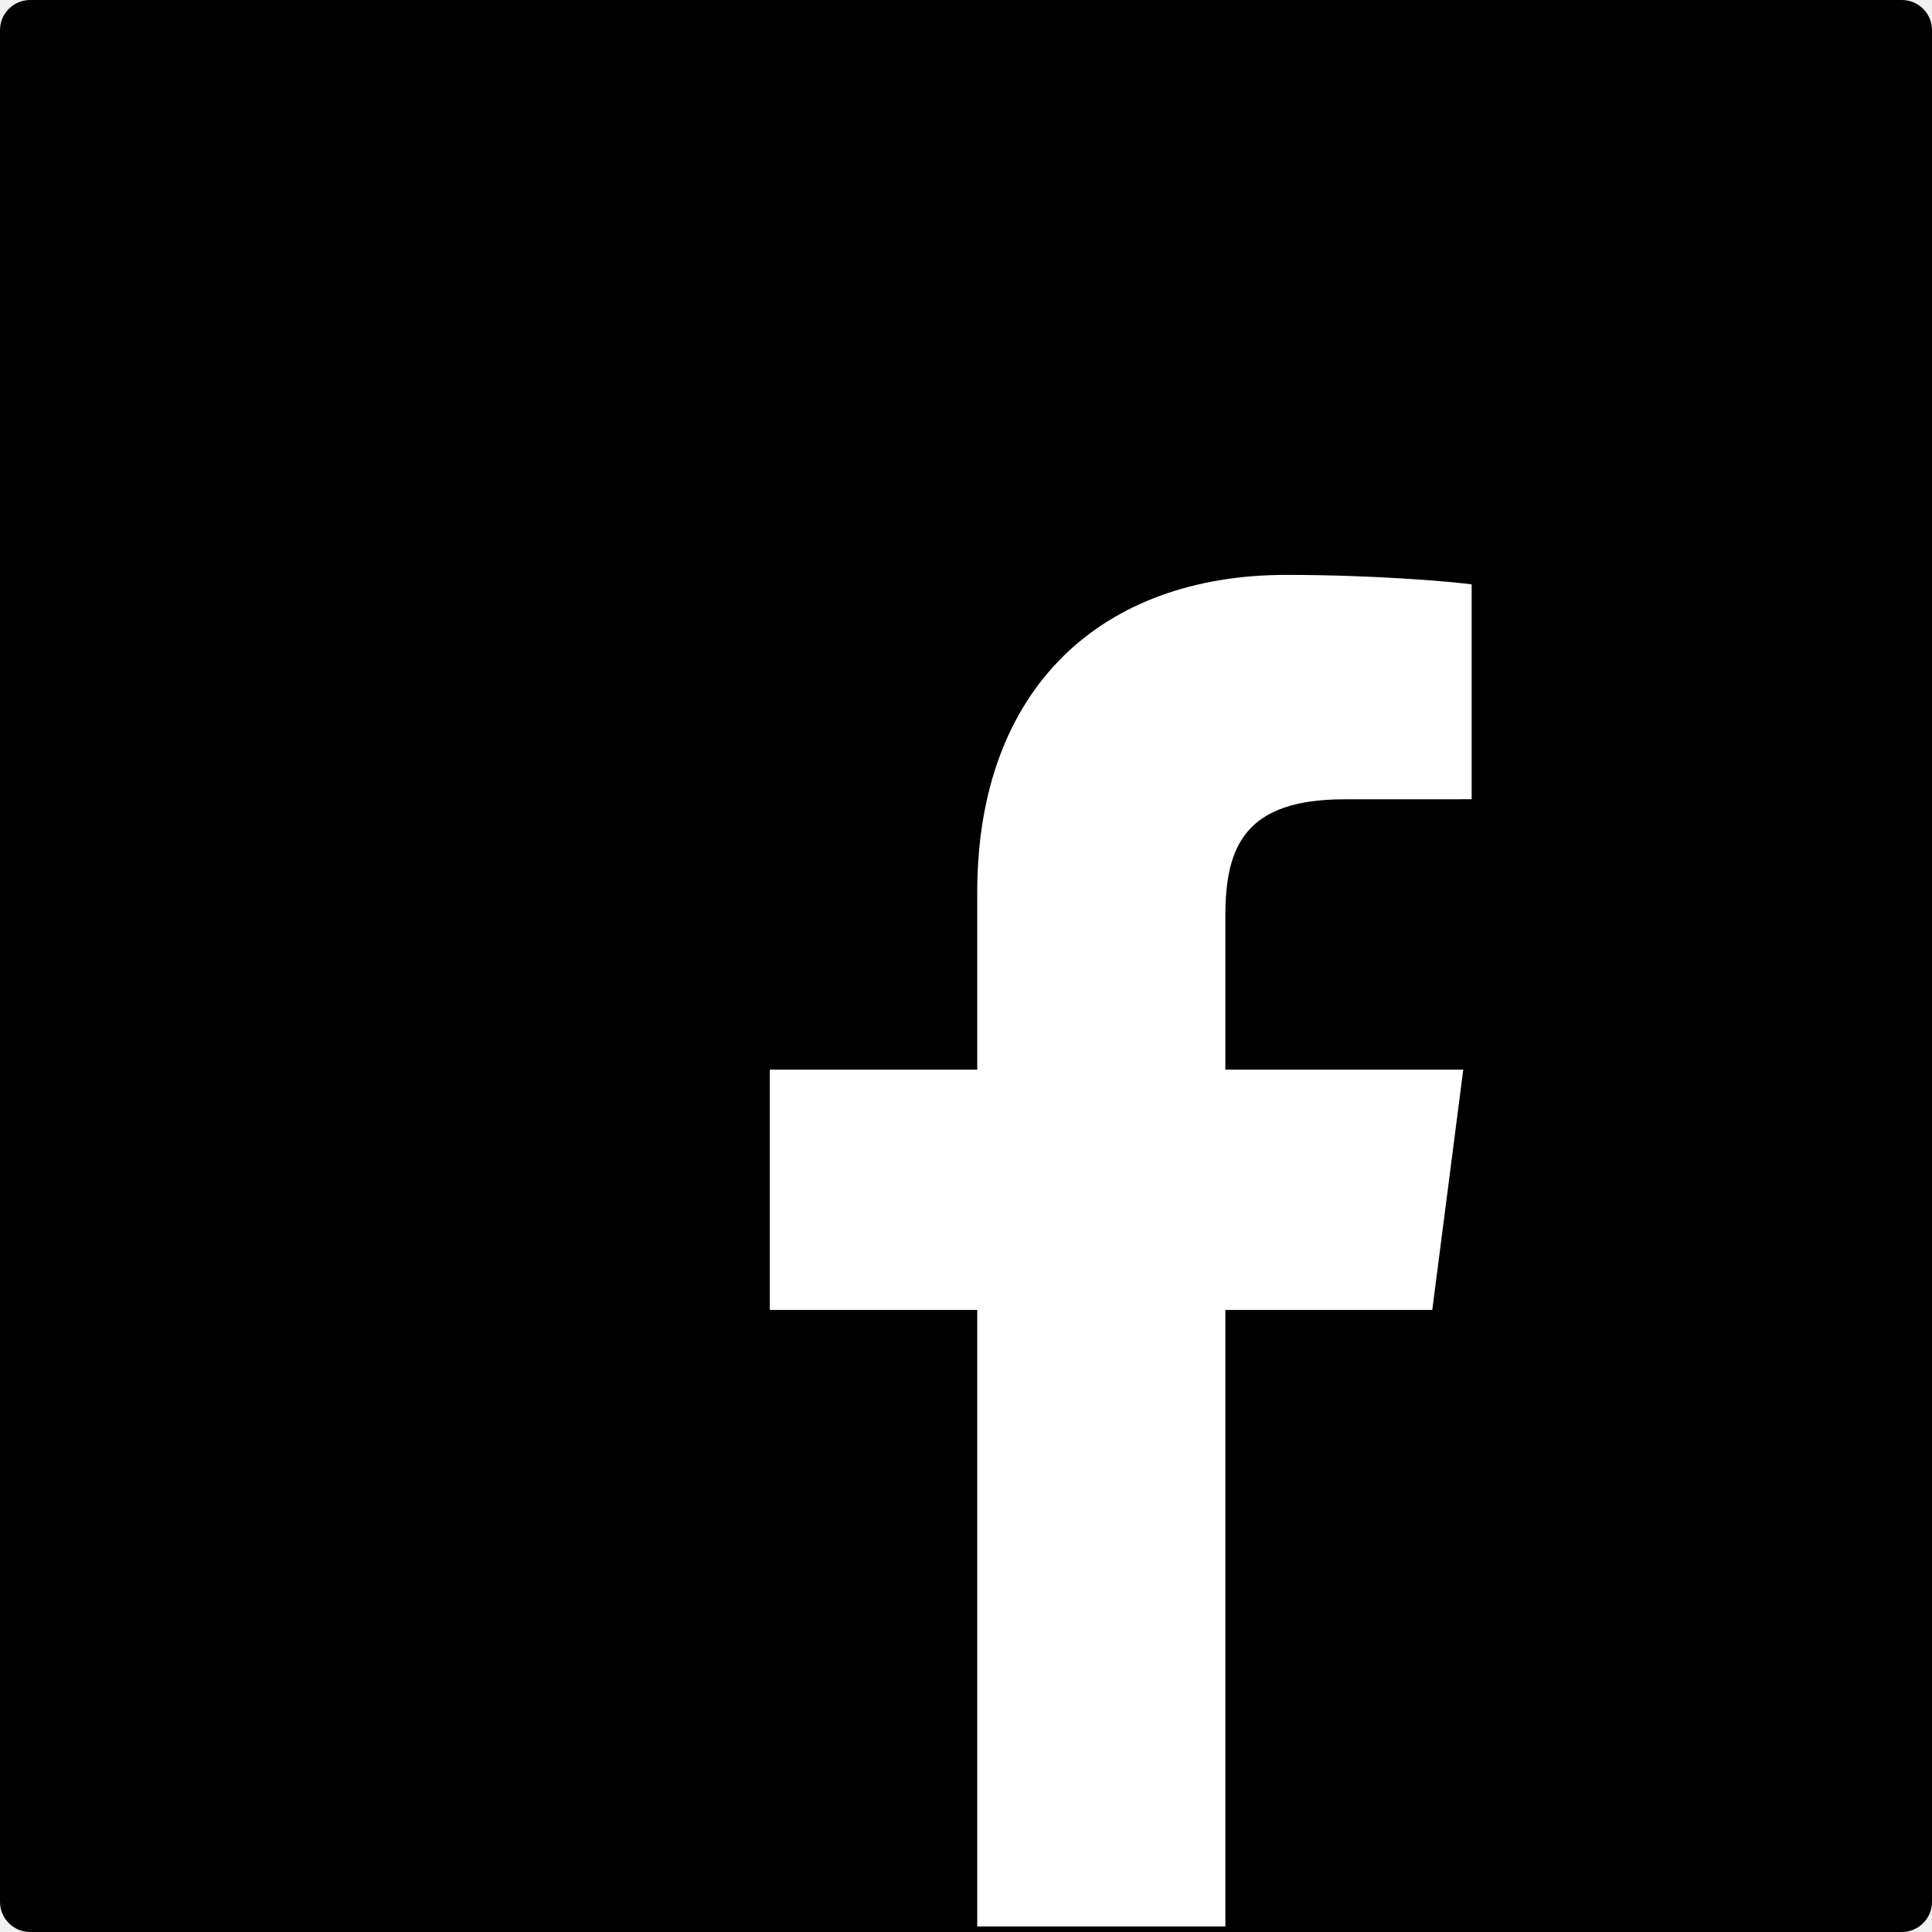
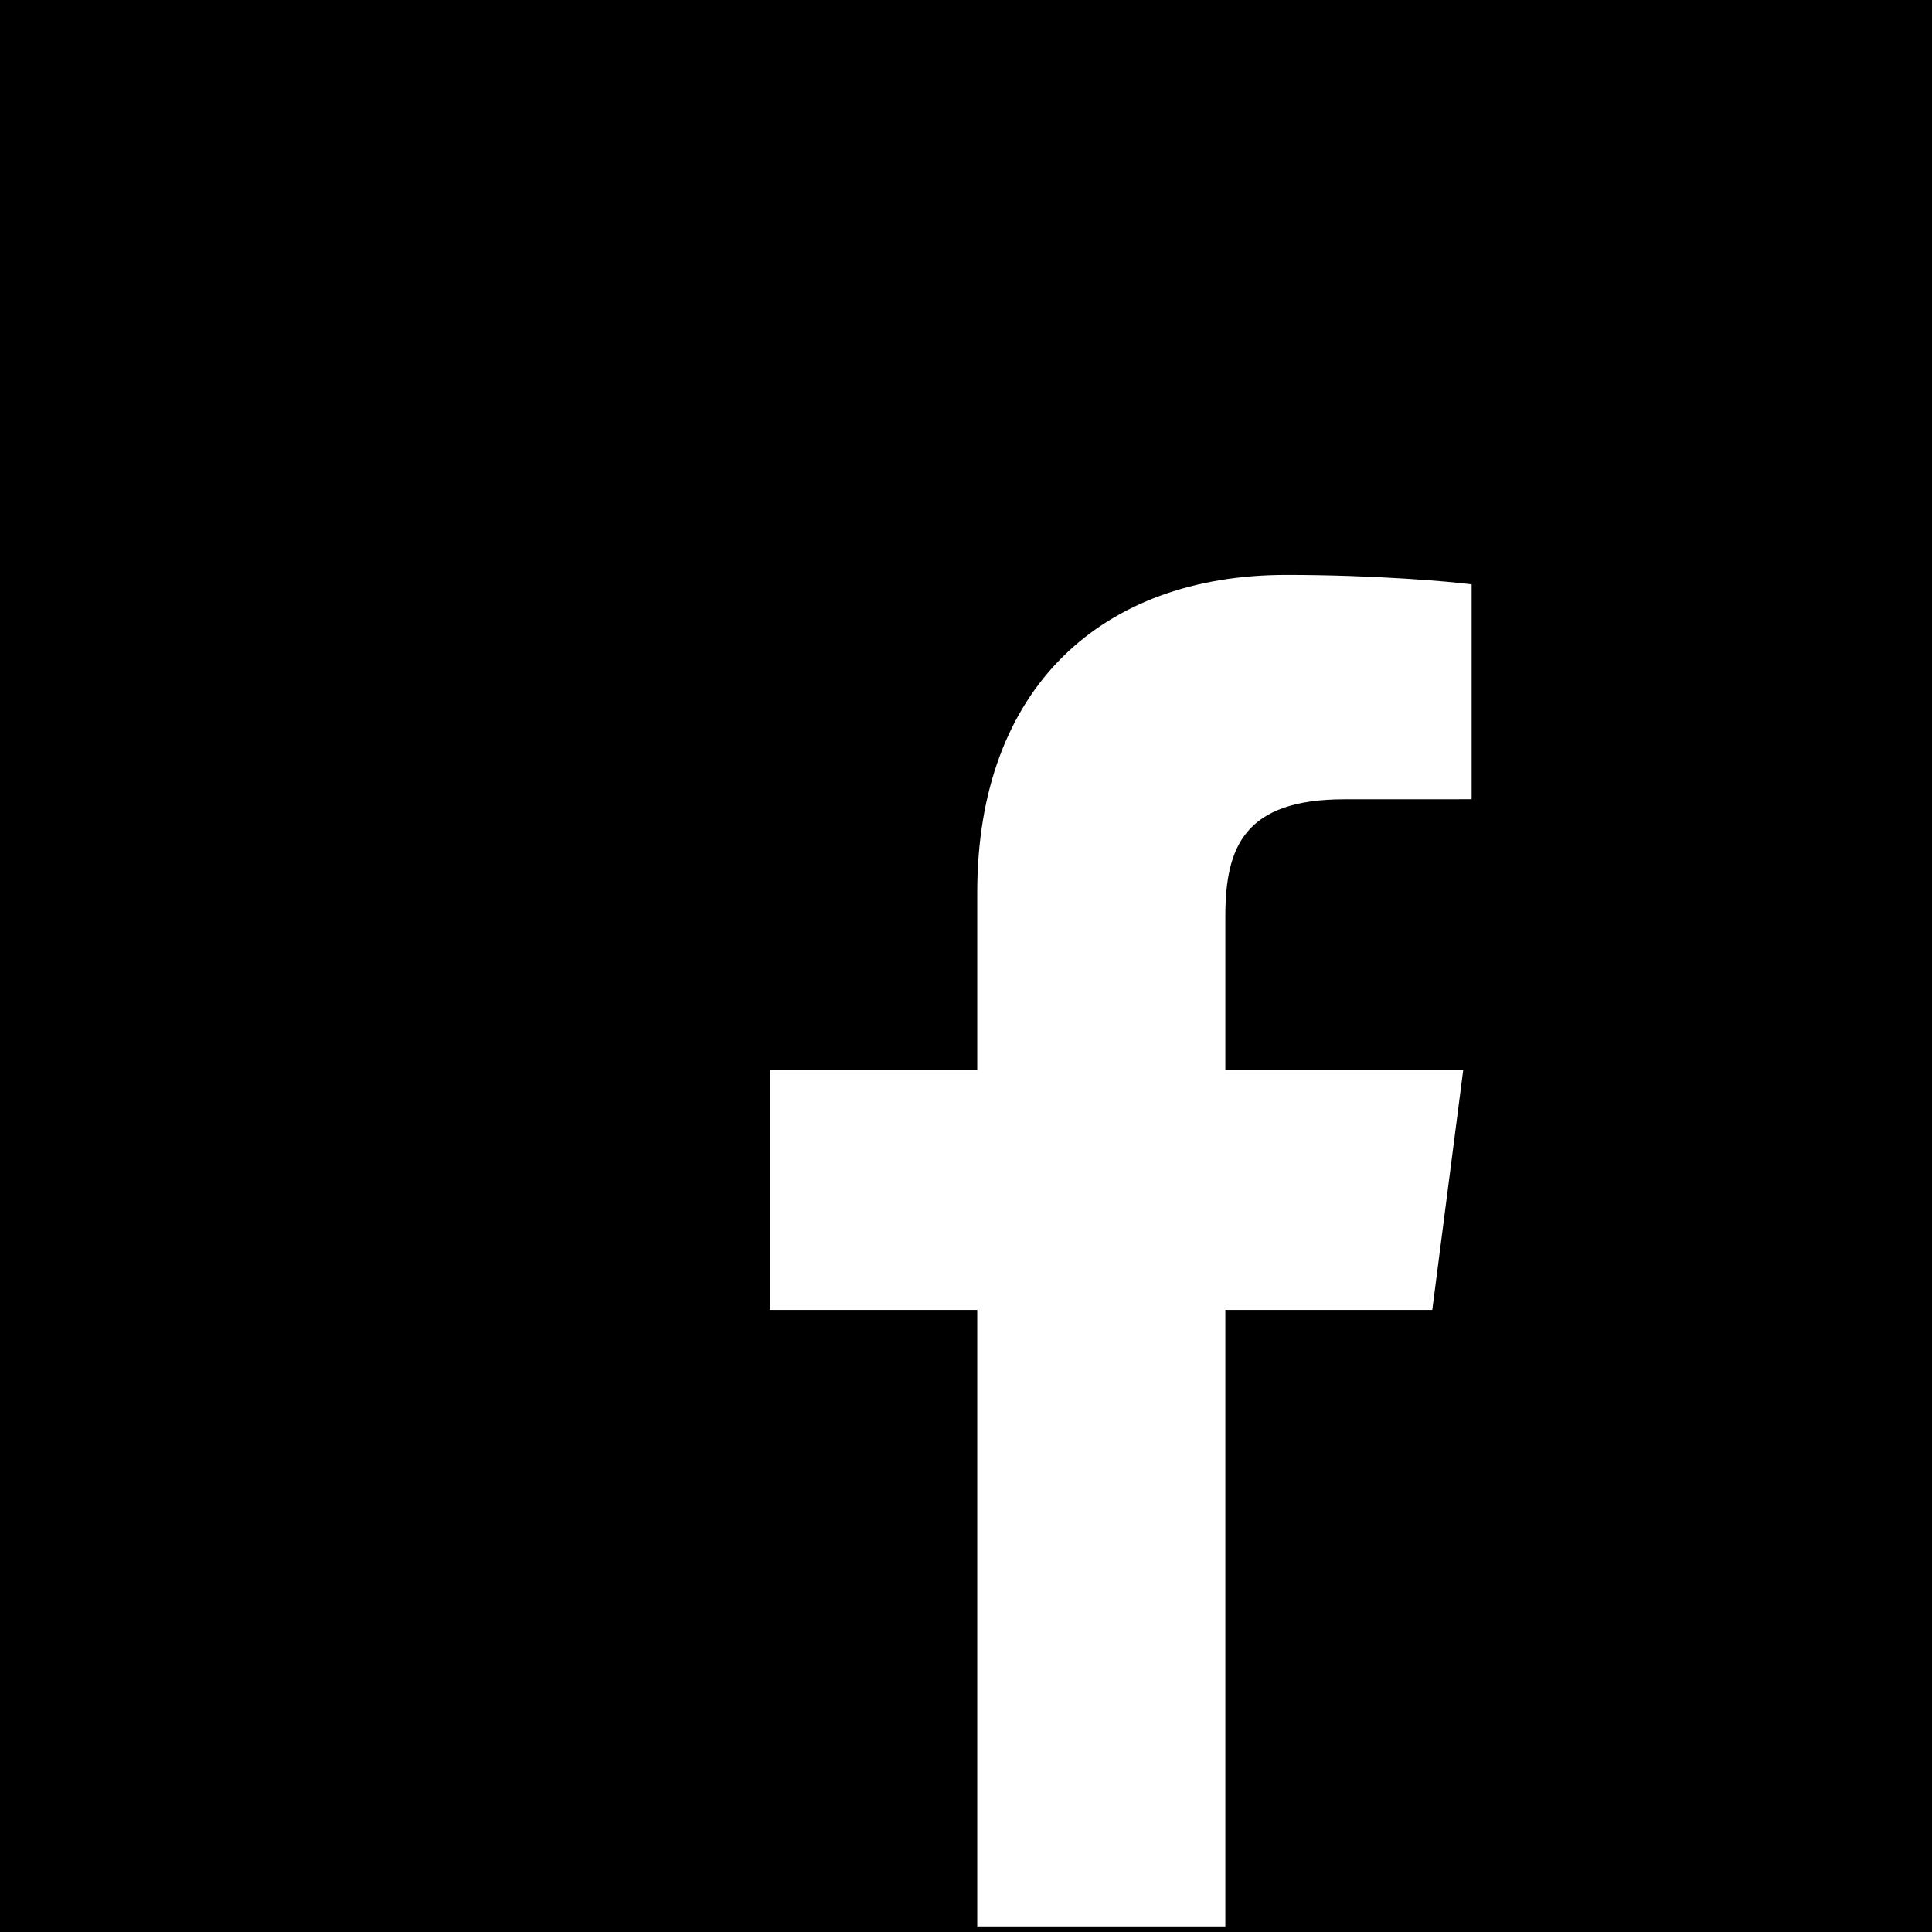
<svg xmlns="http://www.w3.org/2000/svg" width="256px" height="256px" viewBox="0 0 256 256" version="1.1">
-   <defs />
-   <g id="Page-1" stroke="none" stroke-width="1" fill="none" fill-rule="evenodd">
-     <g id="facebook">
-       <rect id="Rectangle-1" fill="#000000" x="0" y="0" width="256" height="256" rx="4" />
-       <path d="M162.365,255.261 L162.365,173.572 L189.784,173.572 L193.89,141.736 L162.365,141.736 L162.365,121.411 C162.365,112.194 164.925,105.912 178.142,105.912 L195,105.905 L195,77.431 C192.084,77.043 182.077,76.176 170.435,76.176 C146.13,76.176 129.489,91.012 129.489,118.258 L129.489,141.736 L102,141.736 L102,173.572 L129.489,173.572 L129.489,255.261 L162.365,255.261 L162.365,255.261 Z" id="f" fill="#FFFFFF" />
+   <g stroke="none" stroke-width="1" fill="none" fill-rule="evenodd">
+     <g>
+       <rect fill="#000000" x="0" y="0" width="256" height="256" style="opacity: 1" />
+       <circle fill="#000000" cx="128" cy="128" r="128" style="opacity: 0" />
+       <path d="M162.365,255.261 L162.365,173.572 L189.784,173.572 L193.89,141.736 L162.365,141.736 L162.365,121.411 C162.365,112.194 164.925,105.912 178.142,105.912 L195,105.905 L195,77.431 C192.084,77.043 182.077,76.176 170.435,76.176 C146.13,76.176 129.489,91.012 129.489,118.258 L129.489,141.736 L102,141.736 L102,173.572 L129.489,173.572 L129.489,255.261 L162.365,255.261 L162.365,255.261 Z" fill="#FFFFFF" />
    </g>
  </g>
</svg>
